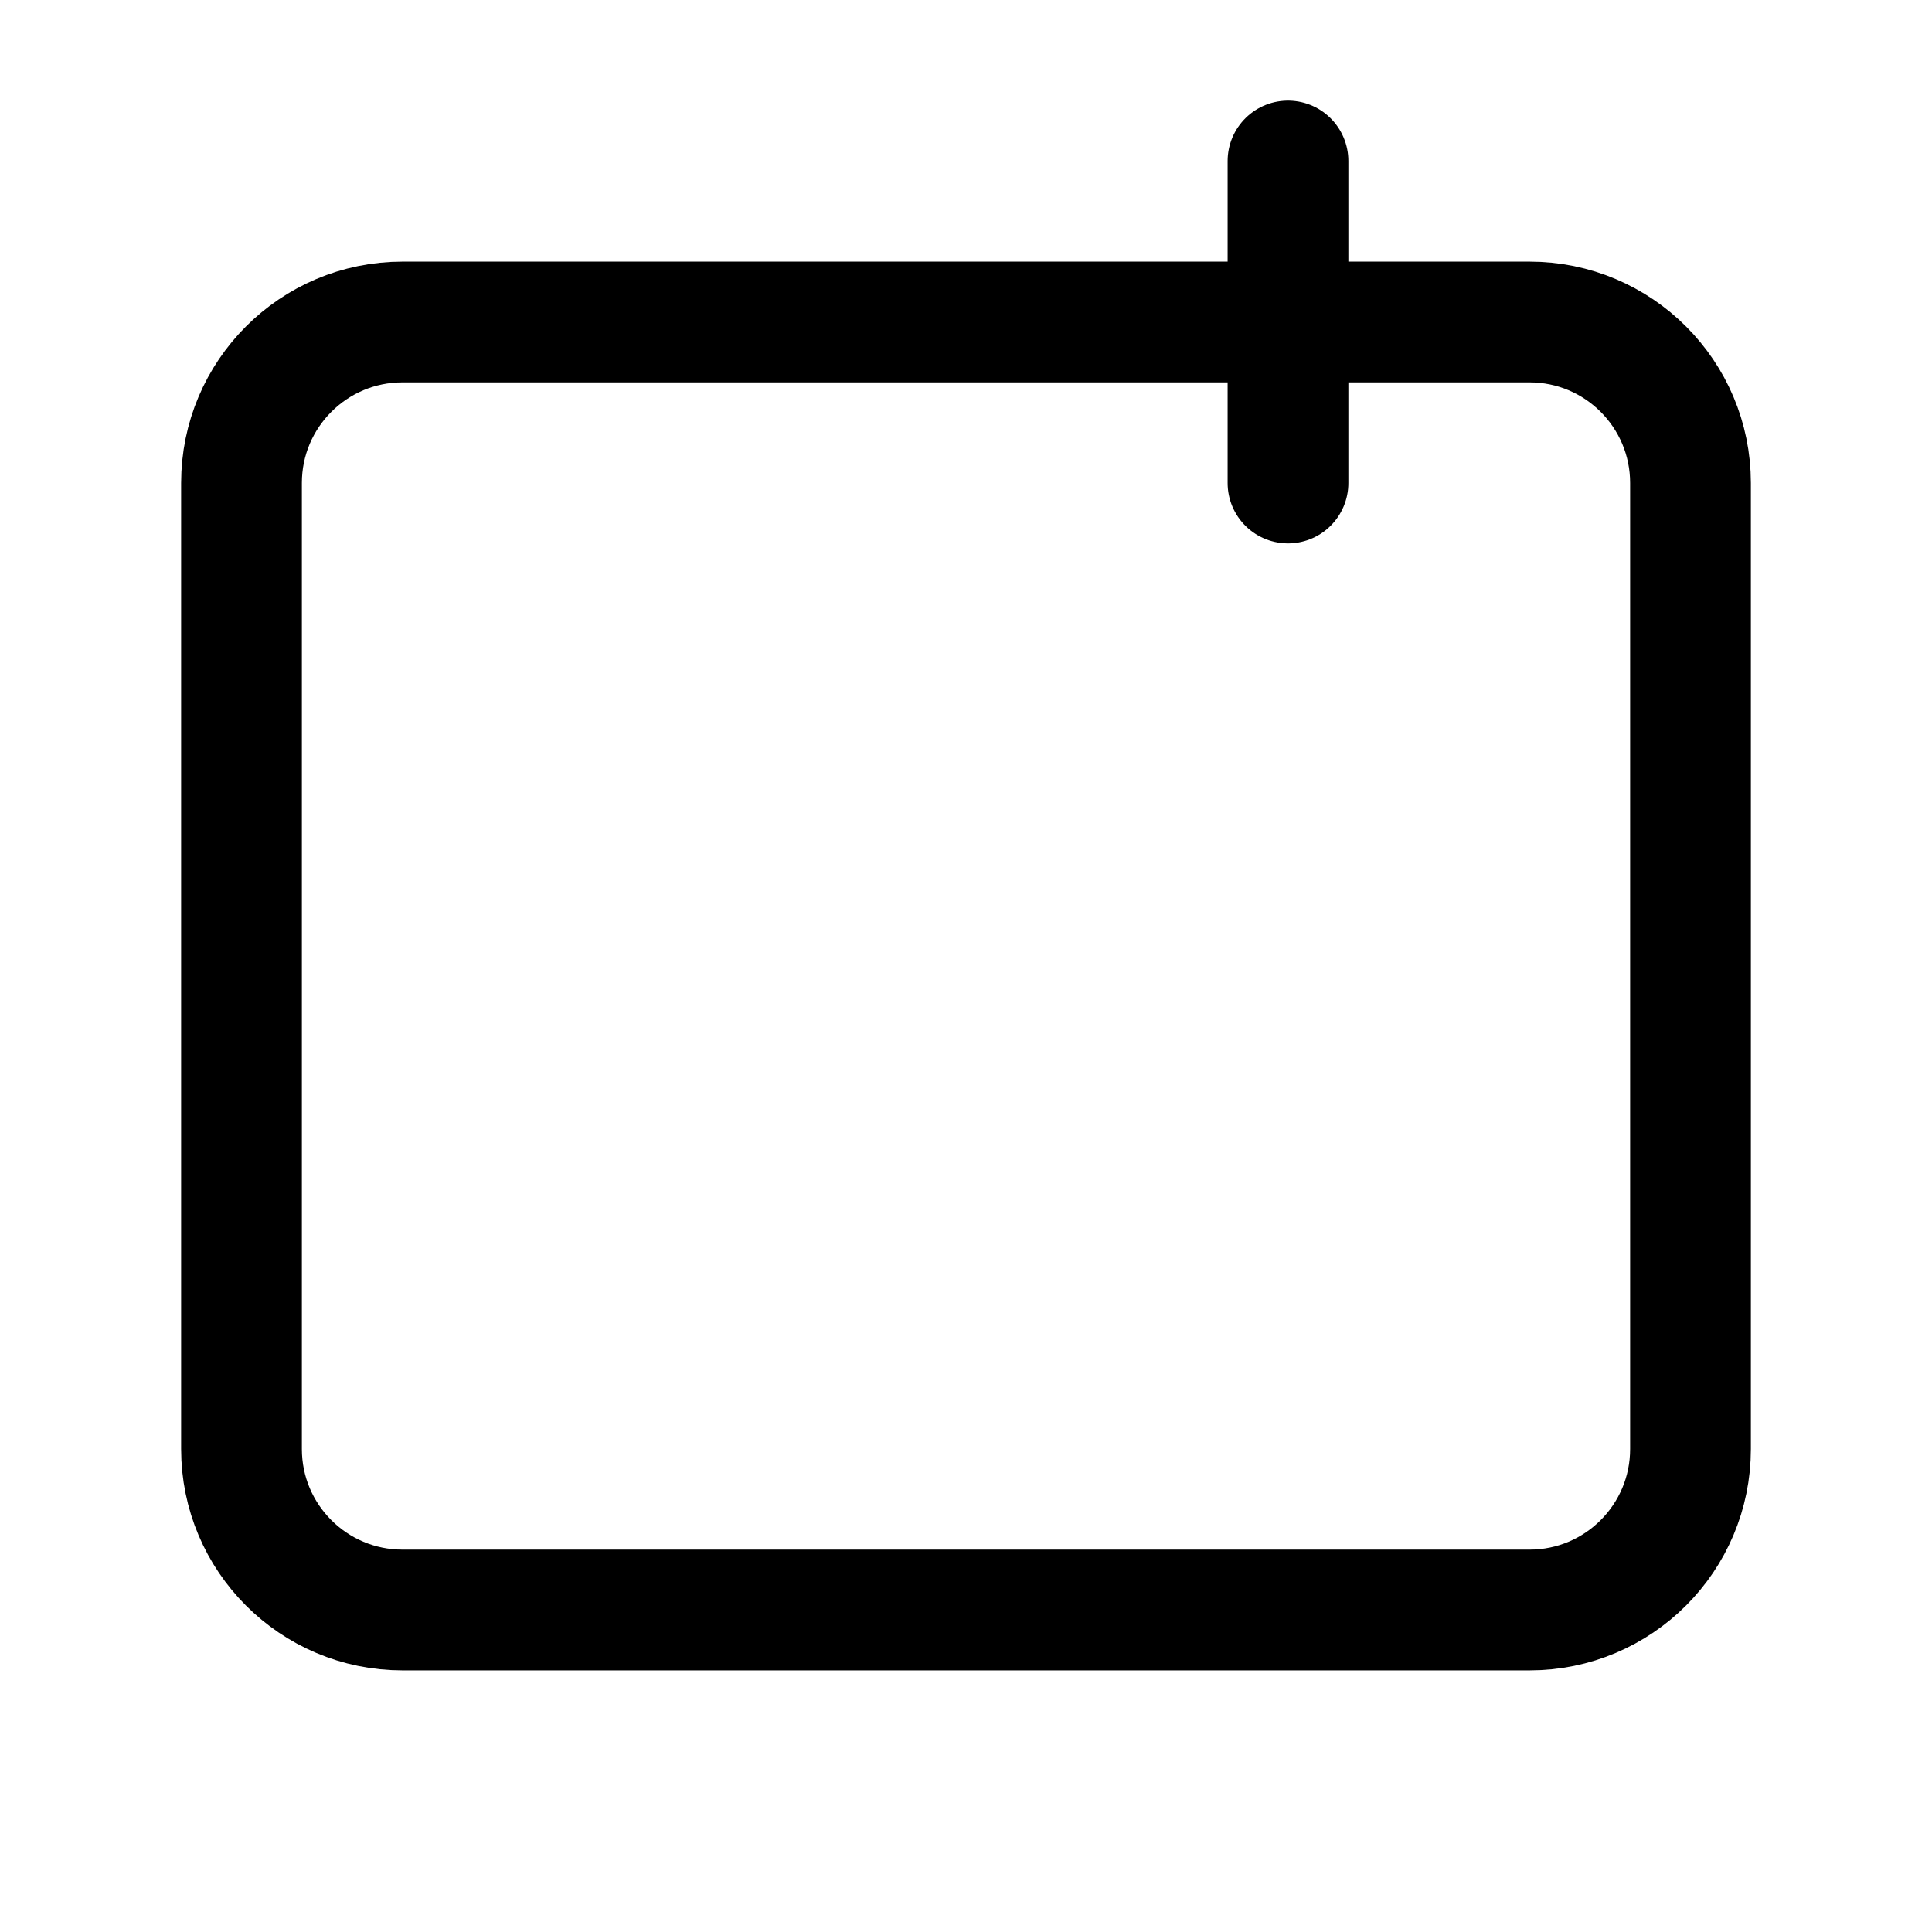
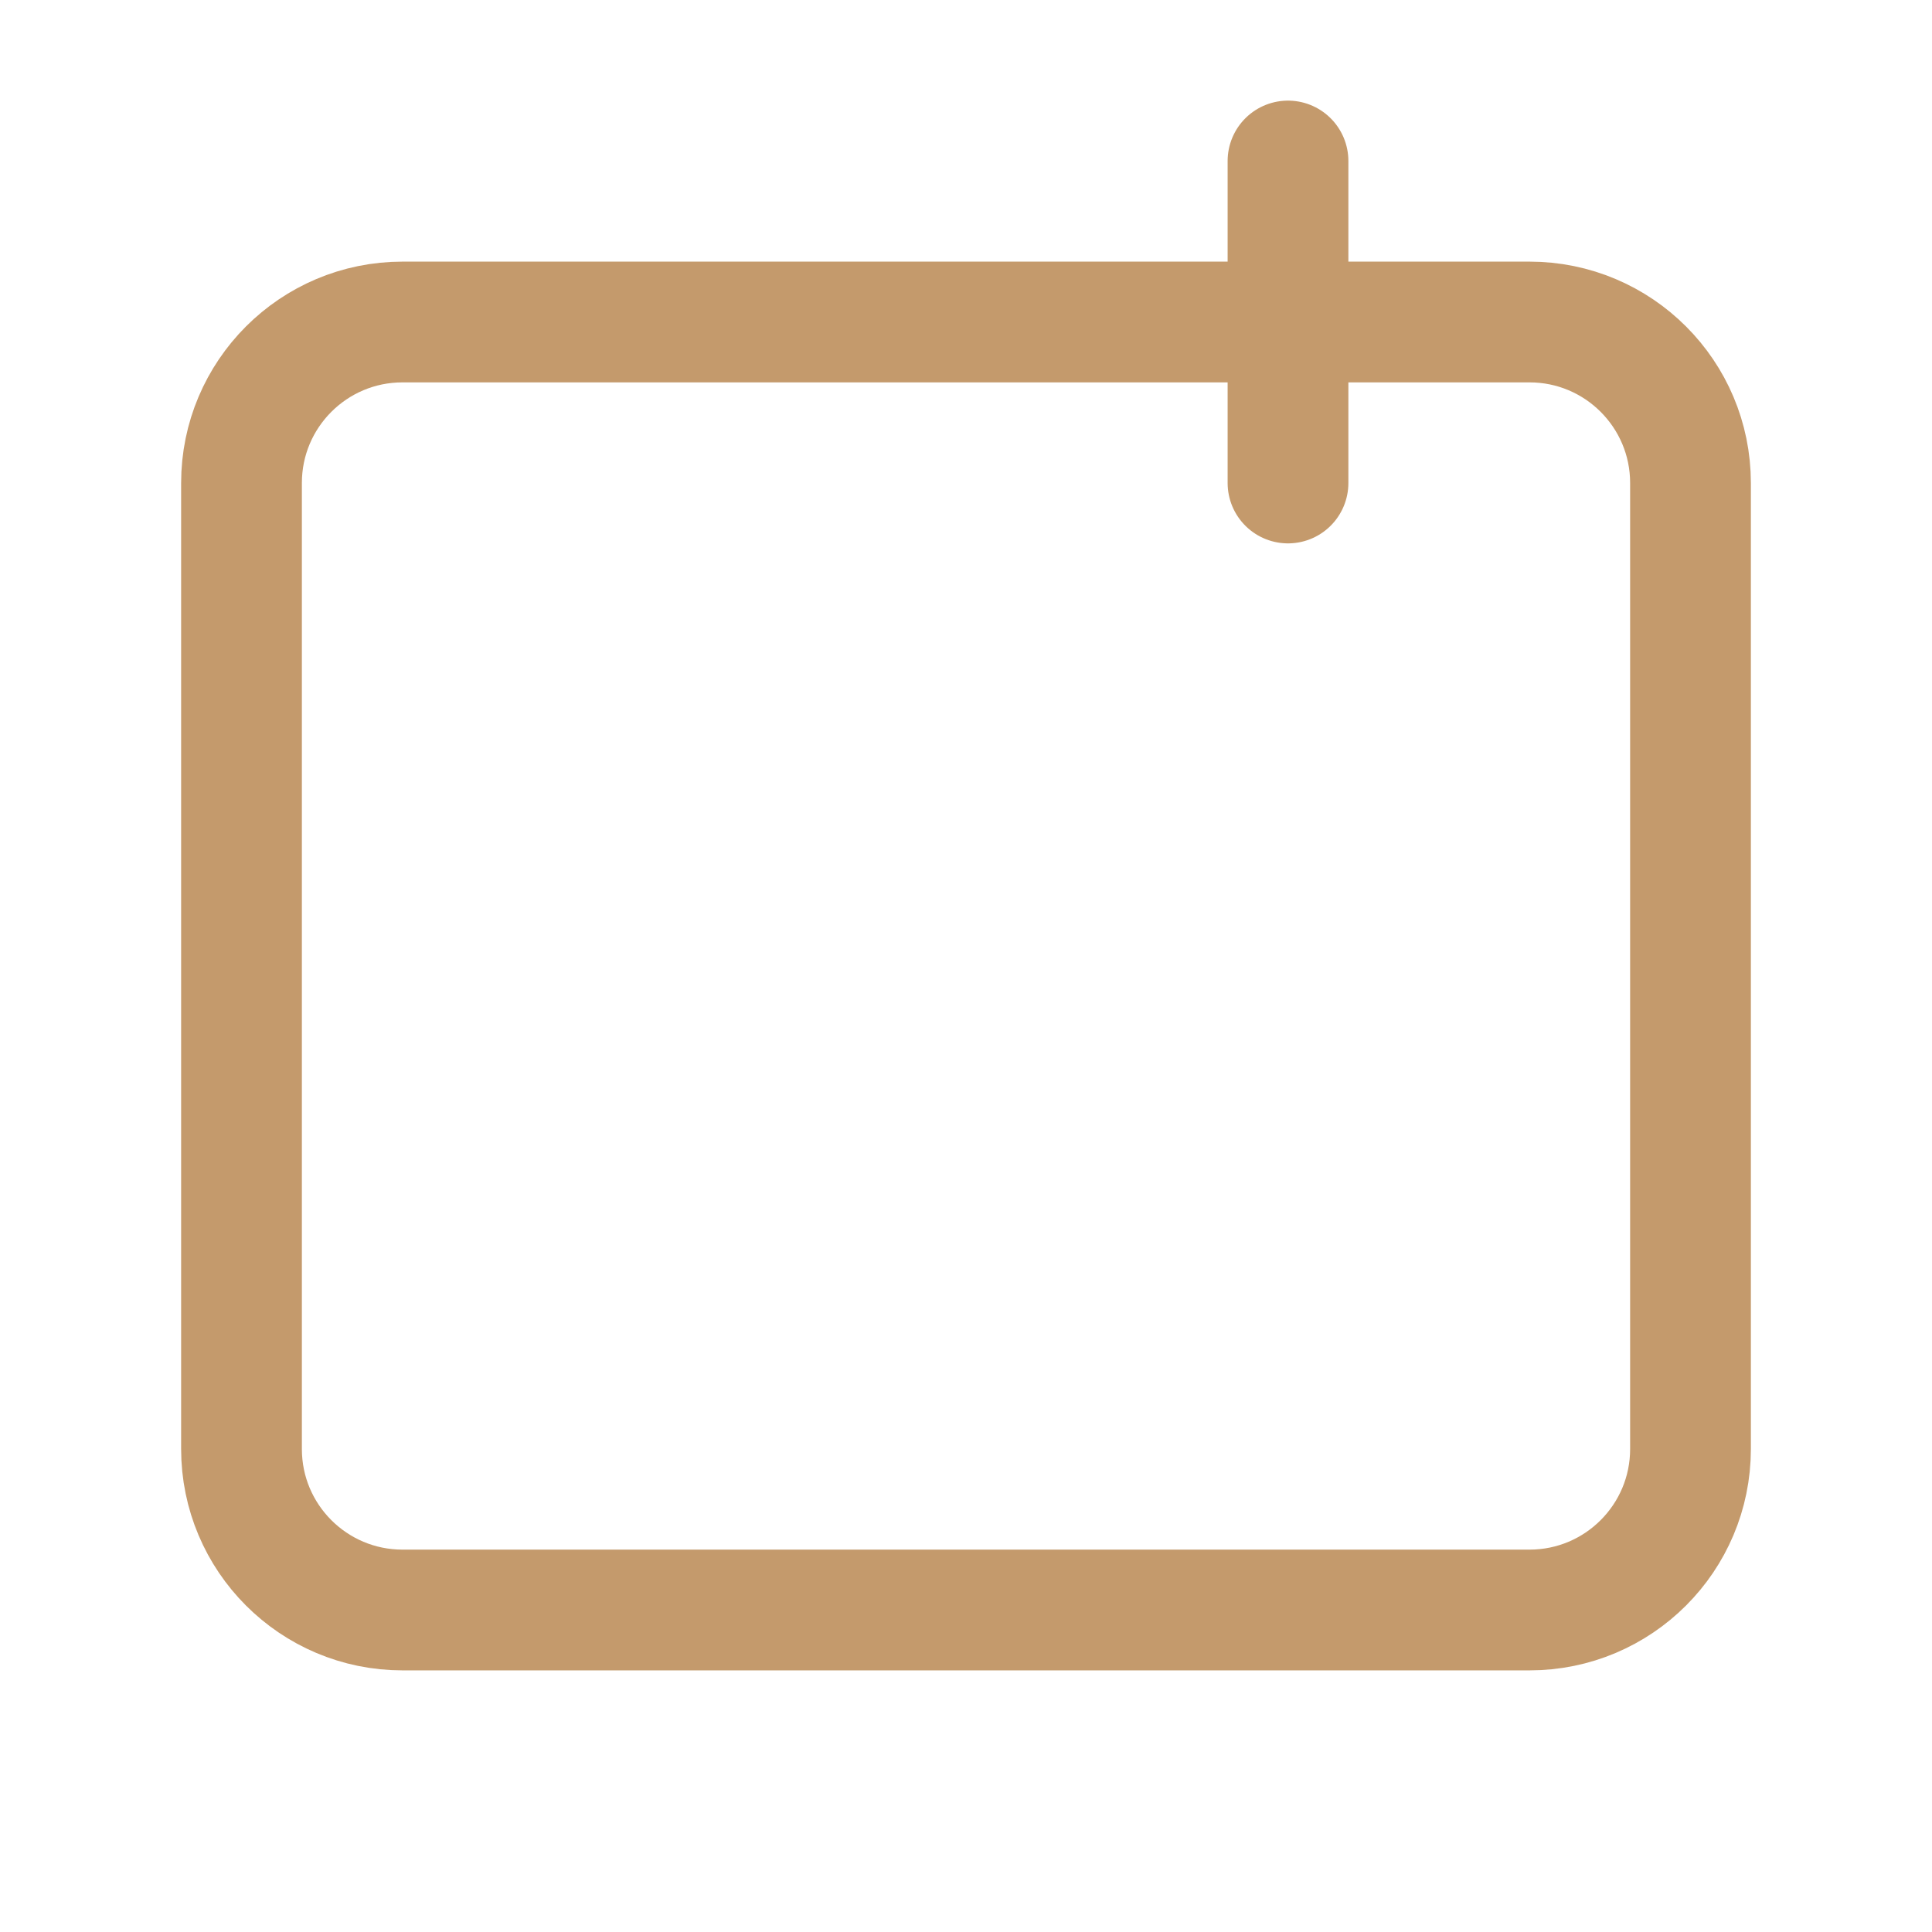
- <svg xmlns="http://www.w3.org/2000/svg" width="24" height="24" viewBox="0 0 24 24" fill="none" stroke="currentColor" stroke-width="1.5" stroke-linecap="round" stroke-linejoin="round">
+ <svg xmlns="http://www.w3.org/2000/svg" width="24" height="24" viewBox="0 0 24 24" fill="none" stroke="#C49A6C" stroke-width="1.5" stroke-linecap="round" stroke-linejoin="round">
  <rect x="3" y="4" width="18" height="16" rx="2" ry="2" />
  <path d="M16 2v4" />
</svg>
